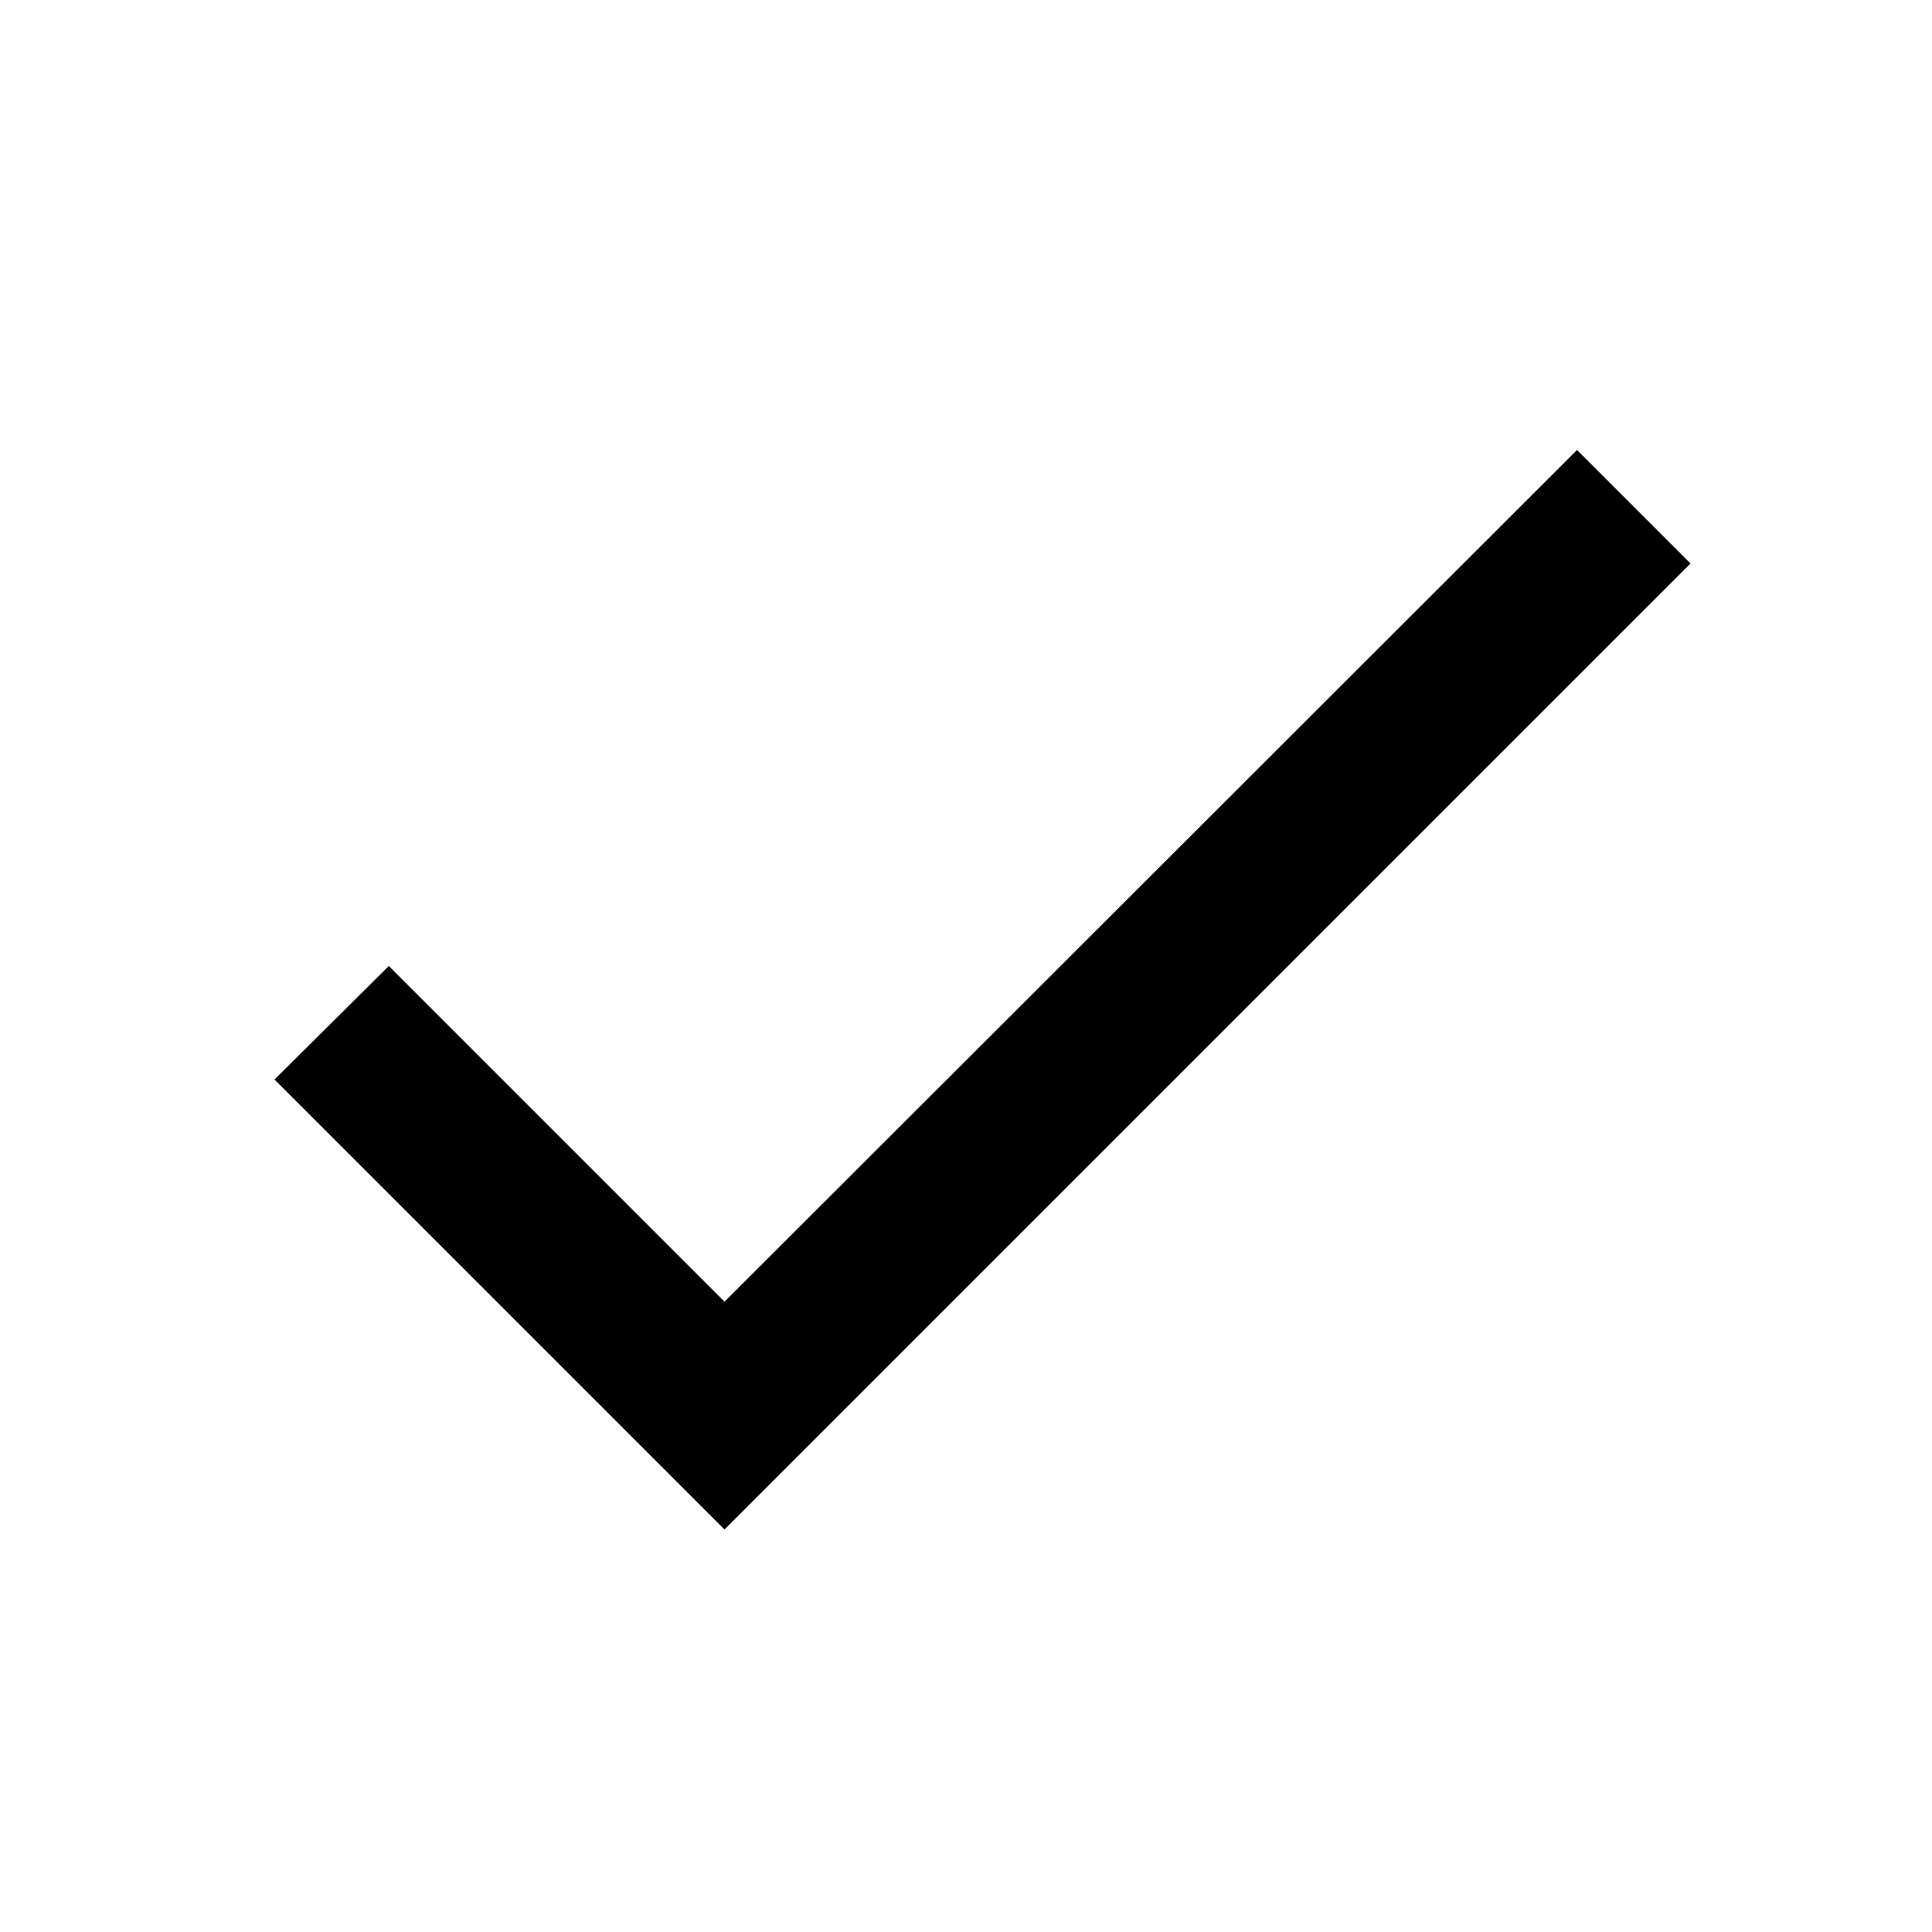
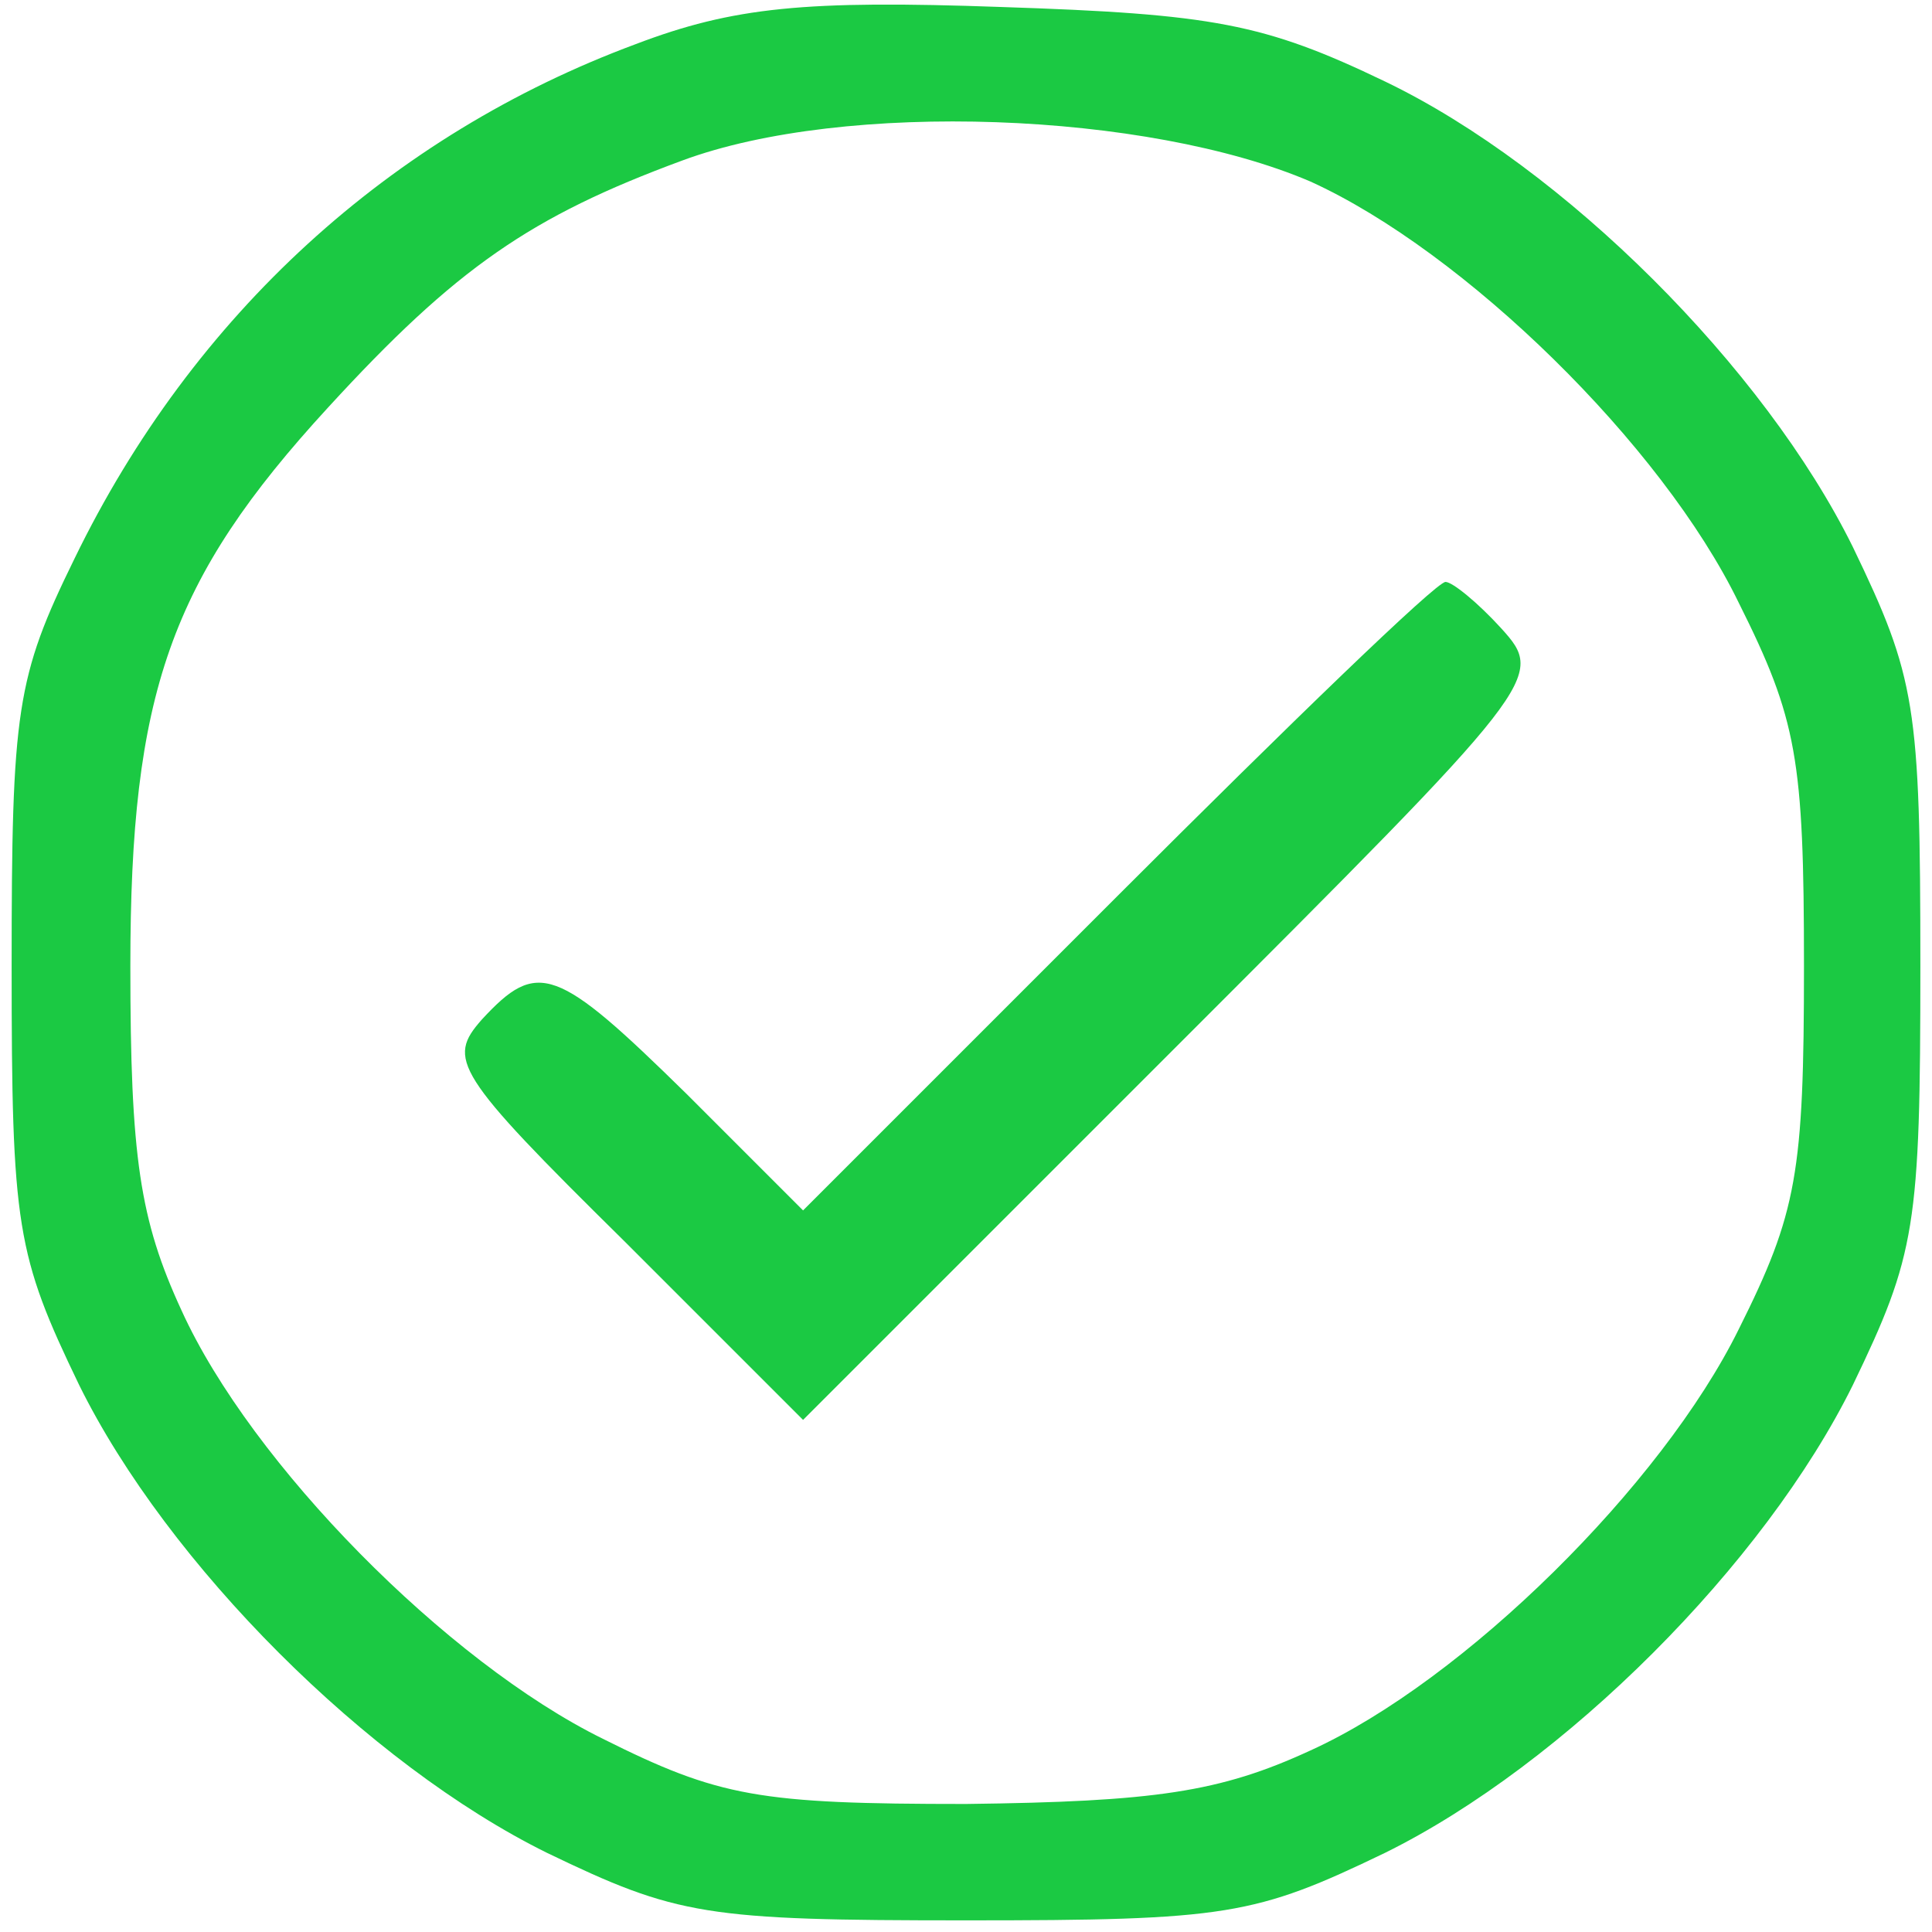
- <svg xmlns="http://www.w3.org/2000/svg" viewBox="0 0 24 24" fill="black" width="24px" height="24px">
-   <path d="M0 0h24v24H0z" fill="none" />
-   <path d="M9 16.17L4.83 12l-1.42 1.41L9 19 21 7l-1.41-1.41z" />
+ <svg xmlns="http://www.w3.org/2000/svg" version="1.0" width="20" height="20" viewBox="0 0 83 83" preserveAspectRatio="xMidYMid meet">
+   <g transform="translate(0,83) scale(0.1,-0.1)" fill="#1bc943" stroke="none">
+     <path d="M273 811 c-105 -39 -190 -116 -241 -221 -25 -51 -27 -65 -27 -175 0 -112 2 -124 29 -180 38 -77 124 -163 201 -201 56 -27 68 -29 180 -29 112 0 124 2 180 29 77 38 163 124 201 201 27 56 29 68 29 180 0 112 -2 124 -29 180 -38 77 -124 163 -201 200 -52 25 -74 29 -165 32 -84 3 -115 0 -157 -16z m290 -59 c66 -30 151 -113 184 -181 25 -50 28 -67 28 -156 0 -89 -3 -106 -28 -156 -33 -67 -118 -151 -184 -181 -39 -18 -67 -22 -148 -23 -89 0 -106 3 -156 28 -67 33 -151 118 -181 184 -18 39 -22 66 -22 148 0 117 17 166 85 240 55 60 87 82 152 106 70 26 200 21 270 -9z" />
+     <path d="M480 445 l-135 -135 -50 50 c-56 55 -64 58 -88 32 -15 -17 -12 -23 61 -95 l77 -77 160 160 c157 157 159 159 140 180 -10 11 -21 20 -24 20 -4 0 -67 -61 -141 -135z" />
+   </g>
</svg>
